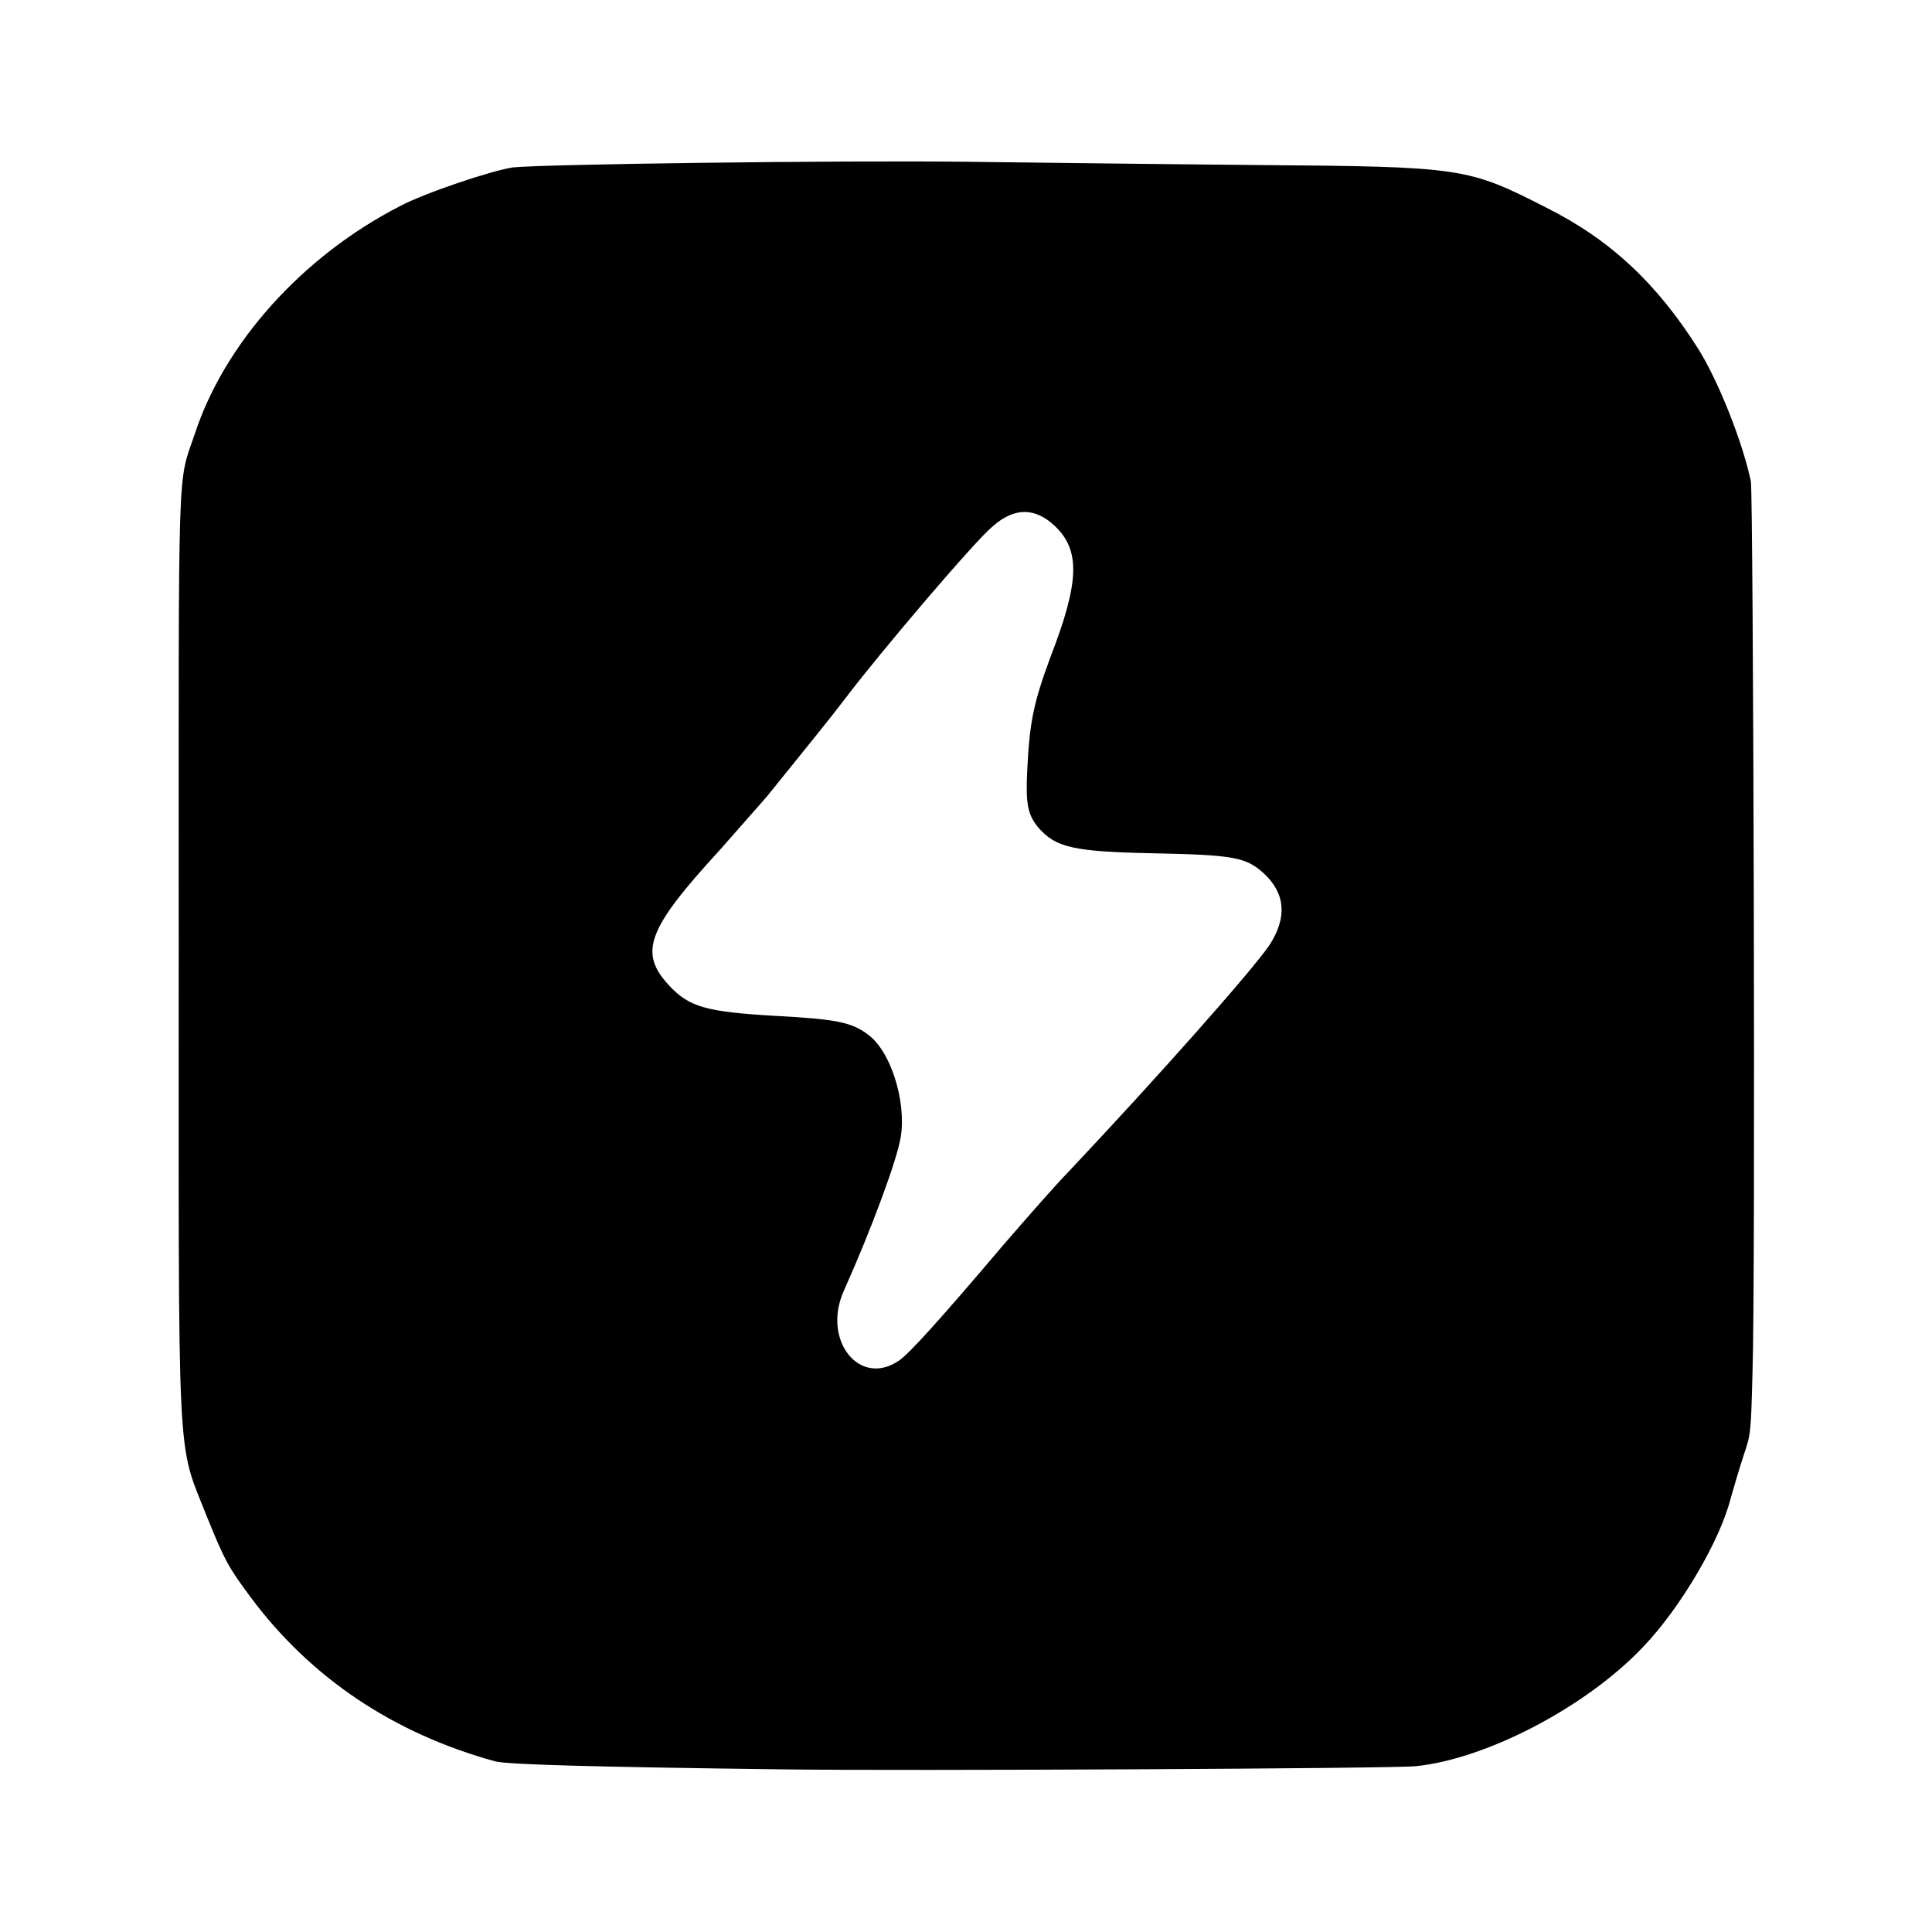
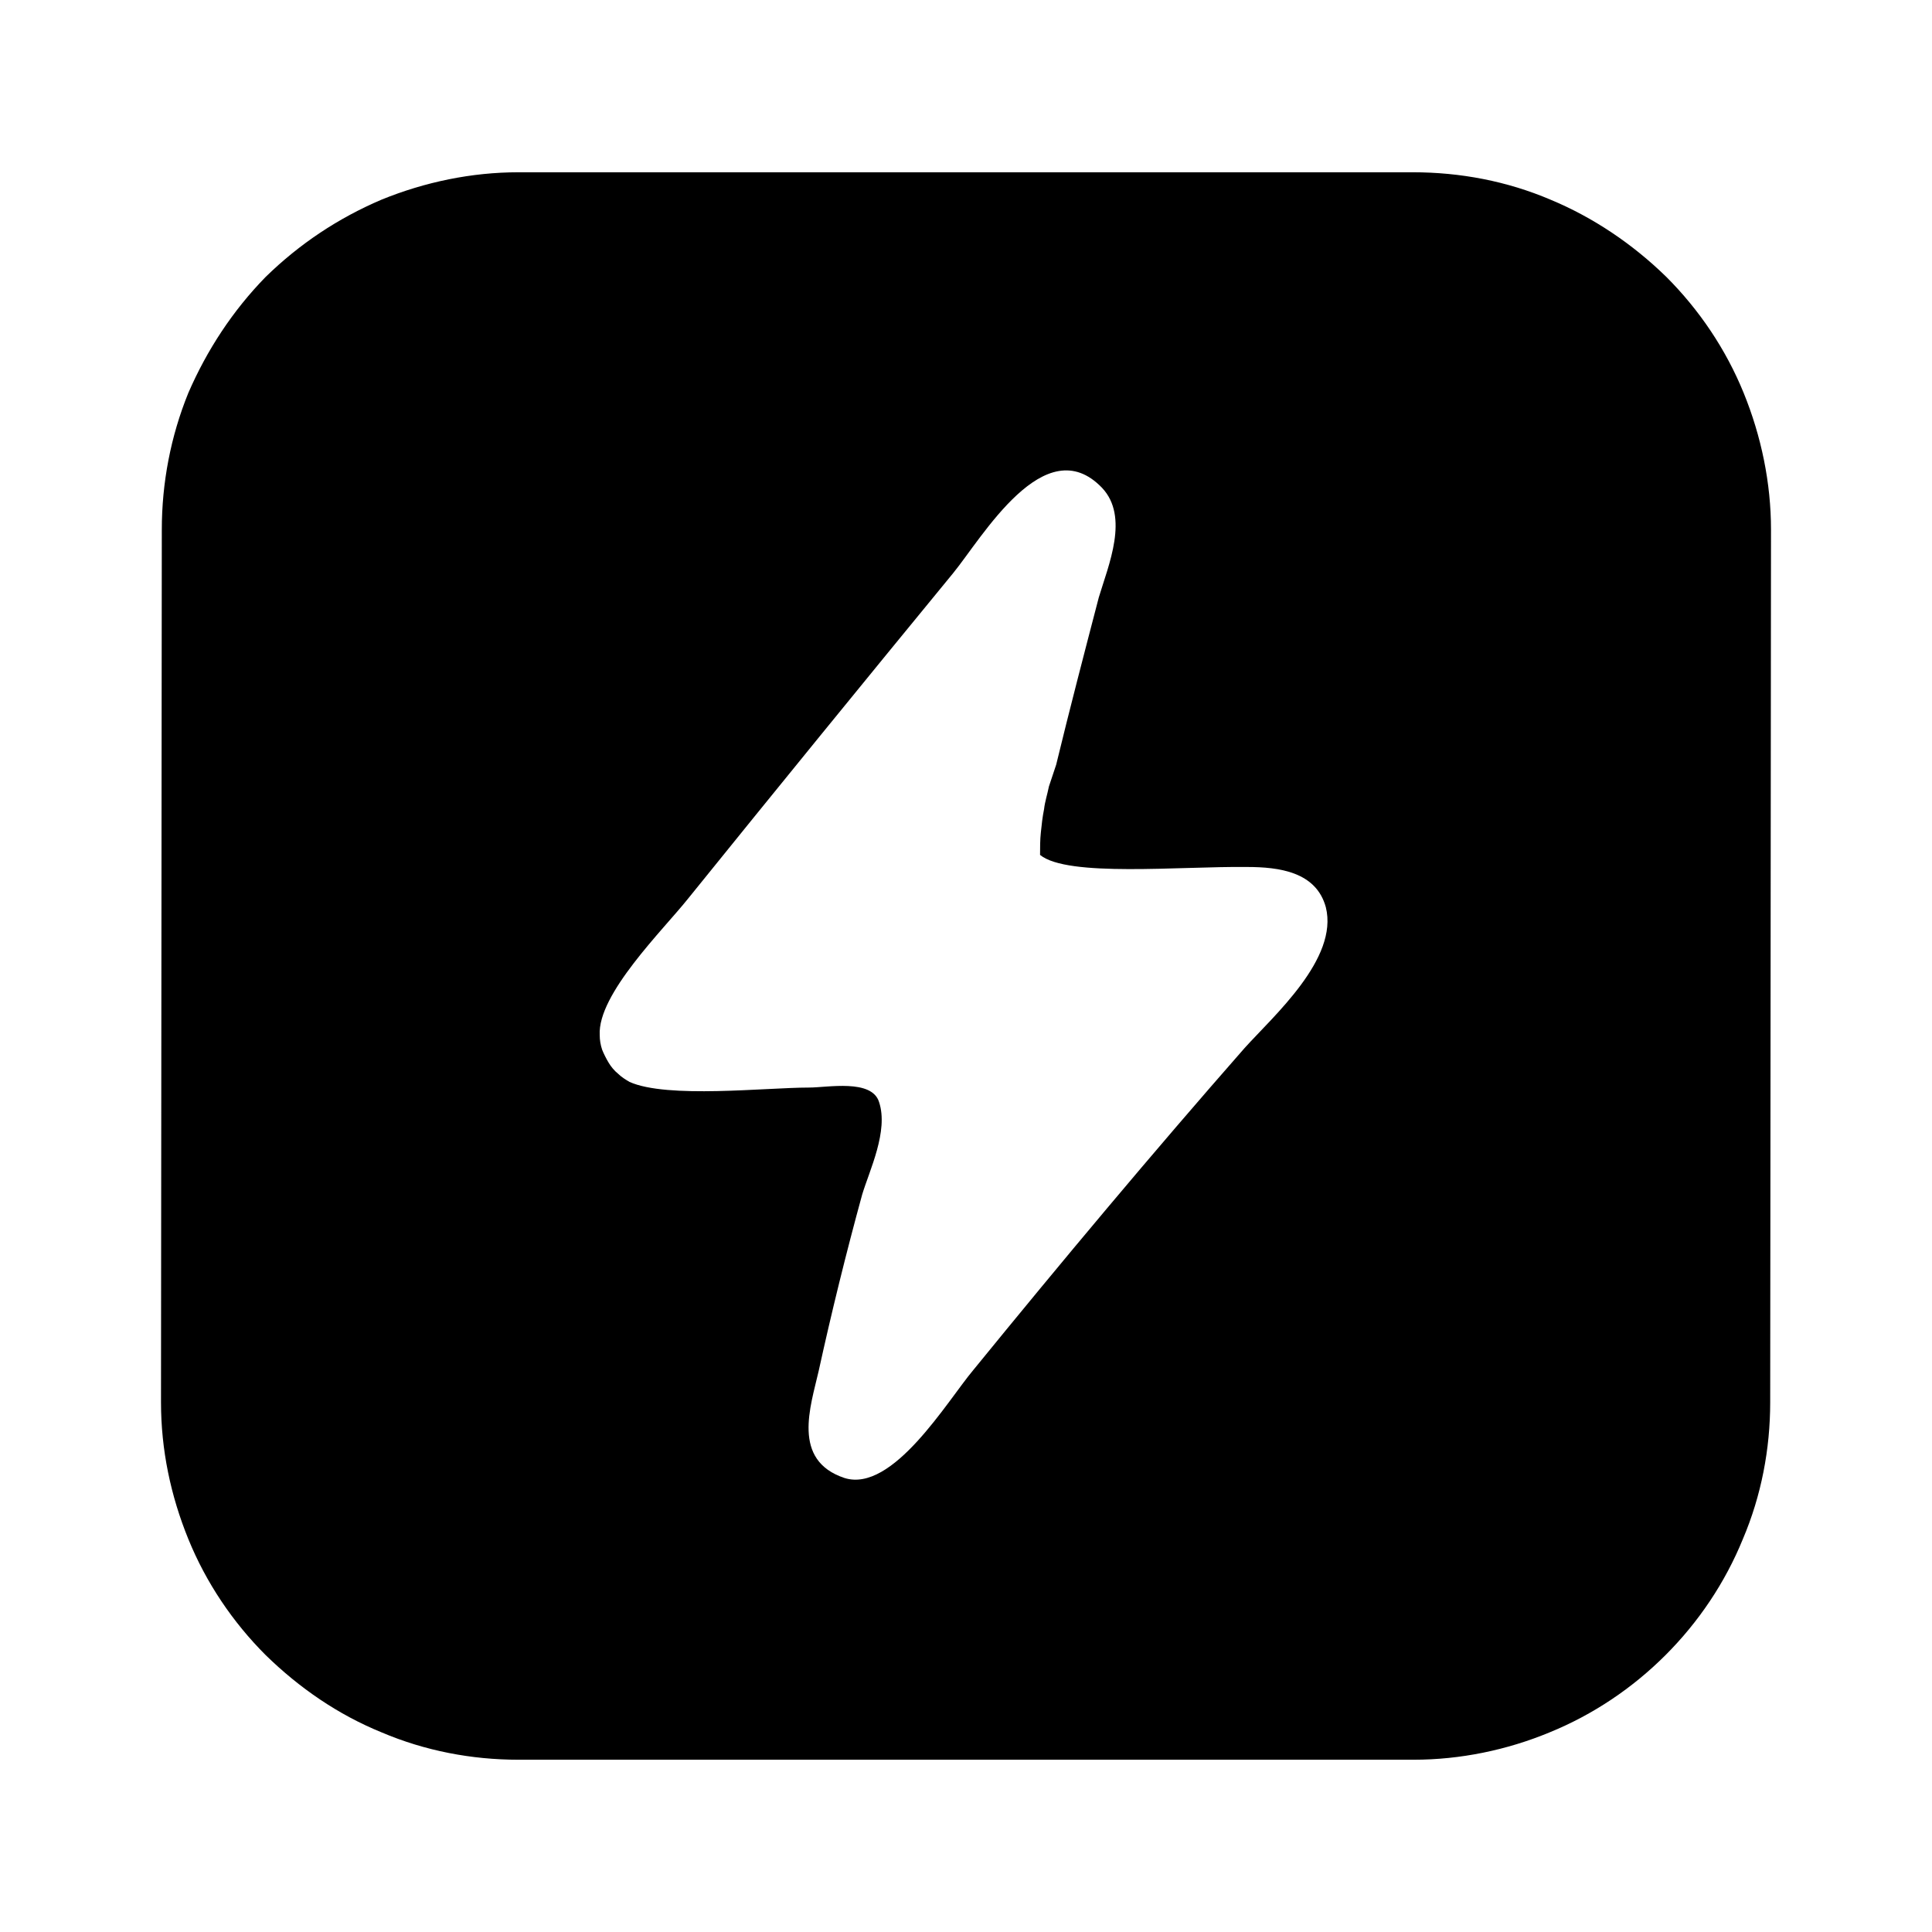
- <svg xmlns="http://www.w3.org/2000/svg" viewBox="0 0 24 24">
-   <path fill="currentColor" fill-rule="evenodd" d="M9.75 21.98C7.36 21.95 6.3 21.92 6.15 21.88C4.88 21.53 3.86 20.84 3.12 19.85C2.83 19.46 2.79 19.38 2.57 18.84C2.19 17.87 2.22 18.41 2.22 11.73C2.22 5.55 2.2 6.04 2.42 5.39C2.79 4.26 3.76 3.18 4.97 2.56C5.27 2.4 6.1 2.12 6.37 2.08C6.72 2.04 10.4 1.99 12.04 2.01C12.87 2.02 14.48 2.04 15.62 2.05C18.17 2.07 18.23 2.08 19.21 2.58C20.01 2.98 20.59 3.53 21.1 4.34C21.35 4.74 21.65 5.5 21.75 5.98C21.78 6.16 21.81 15.89 21.77 17.06C21.75 17.81 21.75 17.81 21.66 18.08C21.61 18.23 21.54 18.47 21.5 18.61C21.37 19.13 20.88 19.97 20.41 20.46C19.71 21.2 18.47 21.85 17.59 21.94C17.36 21.97 11.22 22 9.75 21.98ZM11.17 16.9C11.3 16.81 11.68 16.39 12.46 15.47C12.78 15.1 13.14 14.69 13.27 14.56C14.41 13.35 15.56 12.05 15.77 11.74C15.99 11.4 15.97 11.1 15.7 10.85C15.48 10.65 15.33 10.62 14.34 10.6C13.33 10.58 13.11 10.53 12.89 10.27C12.77 10.12 12.74 9.99 12.76 9.58C12.79 8.96 12.84 8.73 13.05 8.16C13.41 7.23 13.42 6.84 13.11 6.54C12.86 6.3 12.6 6.3 12.33 6.54C12.11 6.72 10.92 8.12 10.49 8.69C10.3 8.94 10.03 9.27 9.53 9.89C9.41 10.03 9.15 10.32 8.95 10.55C8.04 11.54 7.93 11.83 8.31 12.24C8.56 12.51 8.77 12.57 9.64 12.62C10.39 12.66 10.58 12.7 10.78 12.85C11.06 13.05 11.26 13.67 11.19 14.12C11.15 14.39 10.83 15.26 10.48 16.04C10.21 16.65 10.68 17.24 11.17 16.9Z" />
+ <svg xmlns="http://www.w3.org/2000/svg" width="24" height="24" viewBox="0 0 24 24">
+   <path d="M2.00 17.42L2.01 6.58C2.01 6.00 2.12 5.42 2.34 4.88C2.57 4.35 2.89 3.86 3.30 3.44C3.72 3.03 4.20 2.71 4.74 2.48C5.28 2.26 5.86 2.14 6.44 2.14L17.55 2.14C18.14 2.14 18.72 2.25 19.26 2.48C19.79 2.70 20.28 3.03 20.70 3.44C21.11 3.85 21.44 4.34 21.66 4.88C21.88 5.42 22.00 6.00 22.00 6.58L21.99 17.42C21.99 18.00 21.88 18.58 21.65 19.12C21.43 19.66 21.10 20.15 20.69 20.56C20.28 20.97 19.79 21.30 19.25 21.52C18.72 21.74 18.14 21.86 17.56 21.86L6.44 21.86C5.86 21.86 5.28 21.75 4.74 21.52C4.20 21.30 3.72 20.97 3.30 20.56C2.89 20.15 2.56 19.66 2.34 19.12C2.12 18.58 2.00 18.01 2.00 17.42L2.00 17.42ZM12.92 10.62C12.92 10.53 12.92 10.43 12.93 10.34C12.94 10.24 12.95 10.15 12.97 10.05C12.98 9.96 13.01 9.87 13.03 9.77C13.06 9.68 13.09 9.59 13.12 9.50C13.29 8.80 13.47 8.11 13.65 7.42C13.77 7.02 14.03 6.42 13.69 6.06C12.98 5.32 12.20 6.68 11.84 7.12C10.74 8.46 9.64 9.81 8.55 11.16C8.24 11.55 7.42 12.35 7.45 12.86C7.45 12.92 7.46 12.98 7.48 13.04C7.50 13.09 7.53 13.15 7.56 13.20C7.59 13.25 7.63 13.30 7.68 13.34C7.72 13.38 7.77 13.41 7.82 13.44C8.29 13.65 9.51 13.51 10.05 13.51C10.28 13.51 10.83 13.40 10.92 13.69C11.04 14.05 10.80 14.54 10.71 14.84C10.51 15.57 10.33 16.30 10.17 17.03C10.07 17.47 9.83 18.14 10.49 18.36C11.09 18.55 11.77 17.40 12.09 17.02C13.19 15.67 14.31 14.33 15.46 13.02C15.82 12.62 16.63 11.91 16.47 11.27C16.35 10.83 15.89 10.77 15.49 10.77C14.66 10.76 13.26 10.90 12.92 10.62Z" fill="currentColor" />
</svg>
